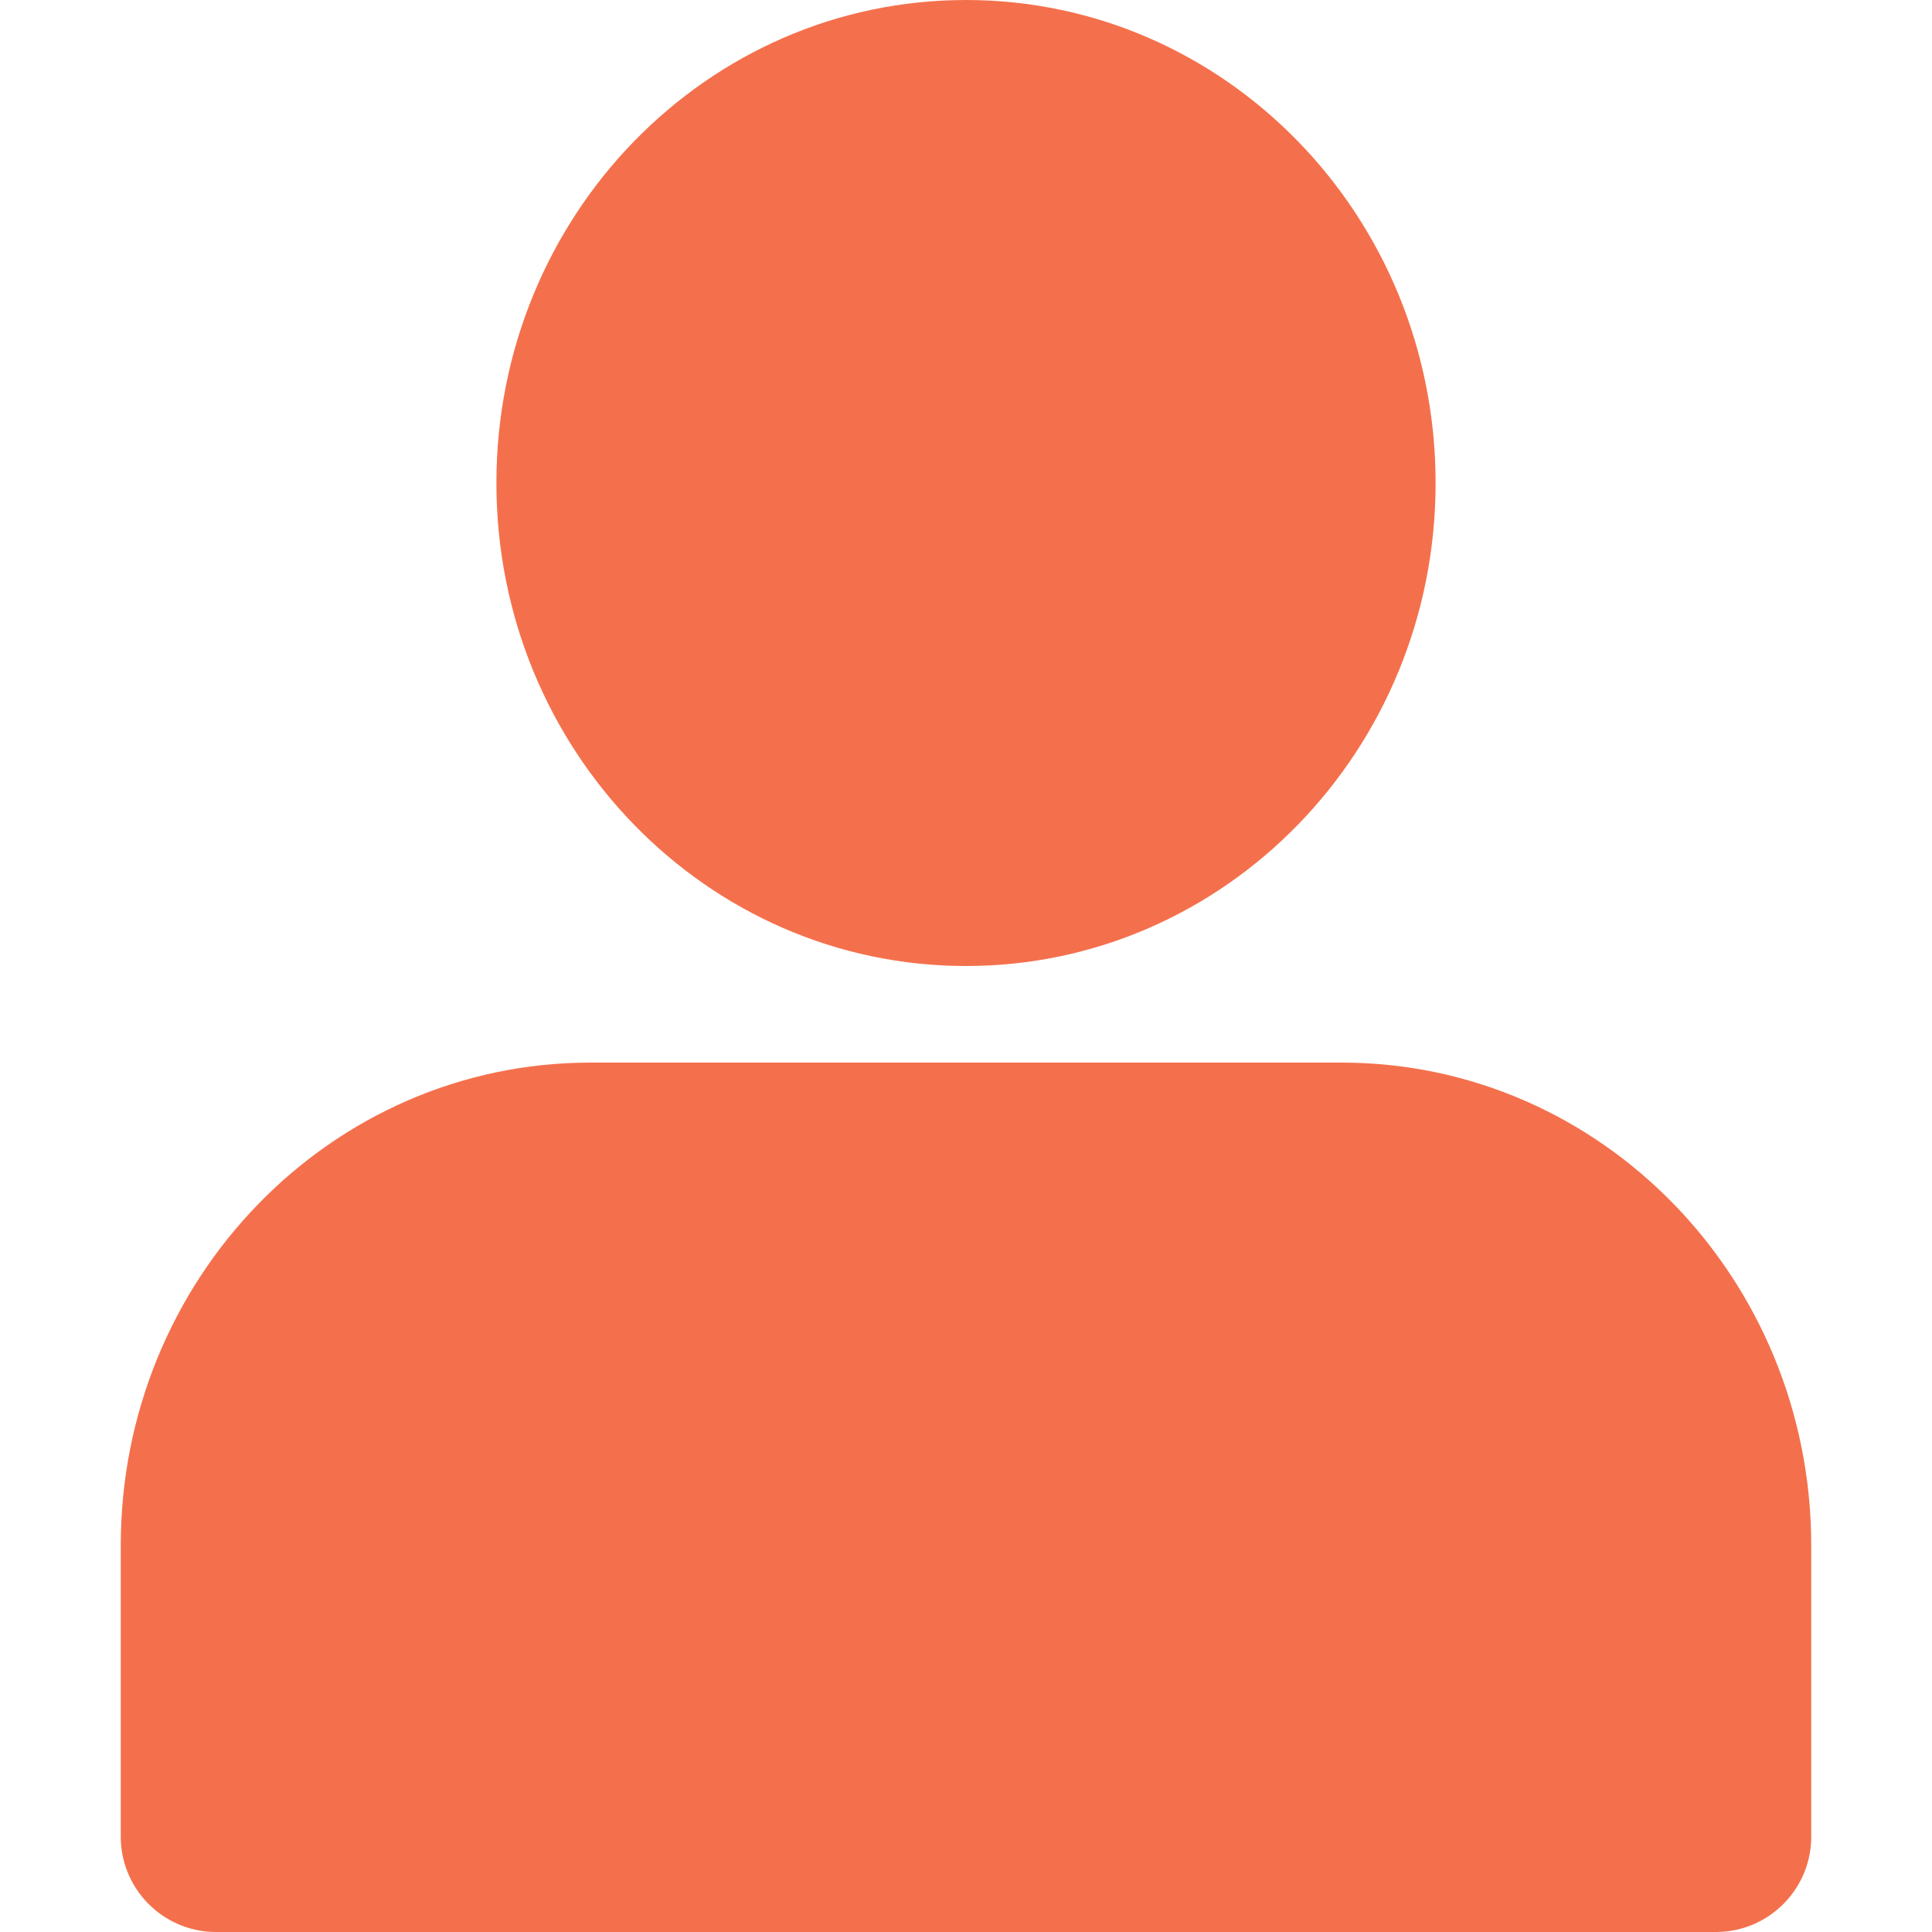
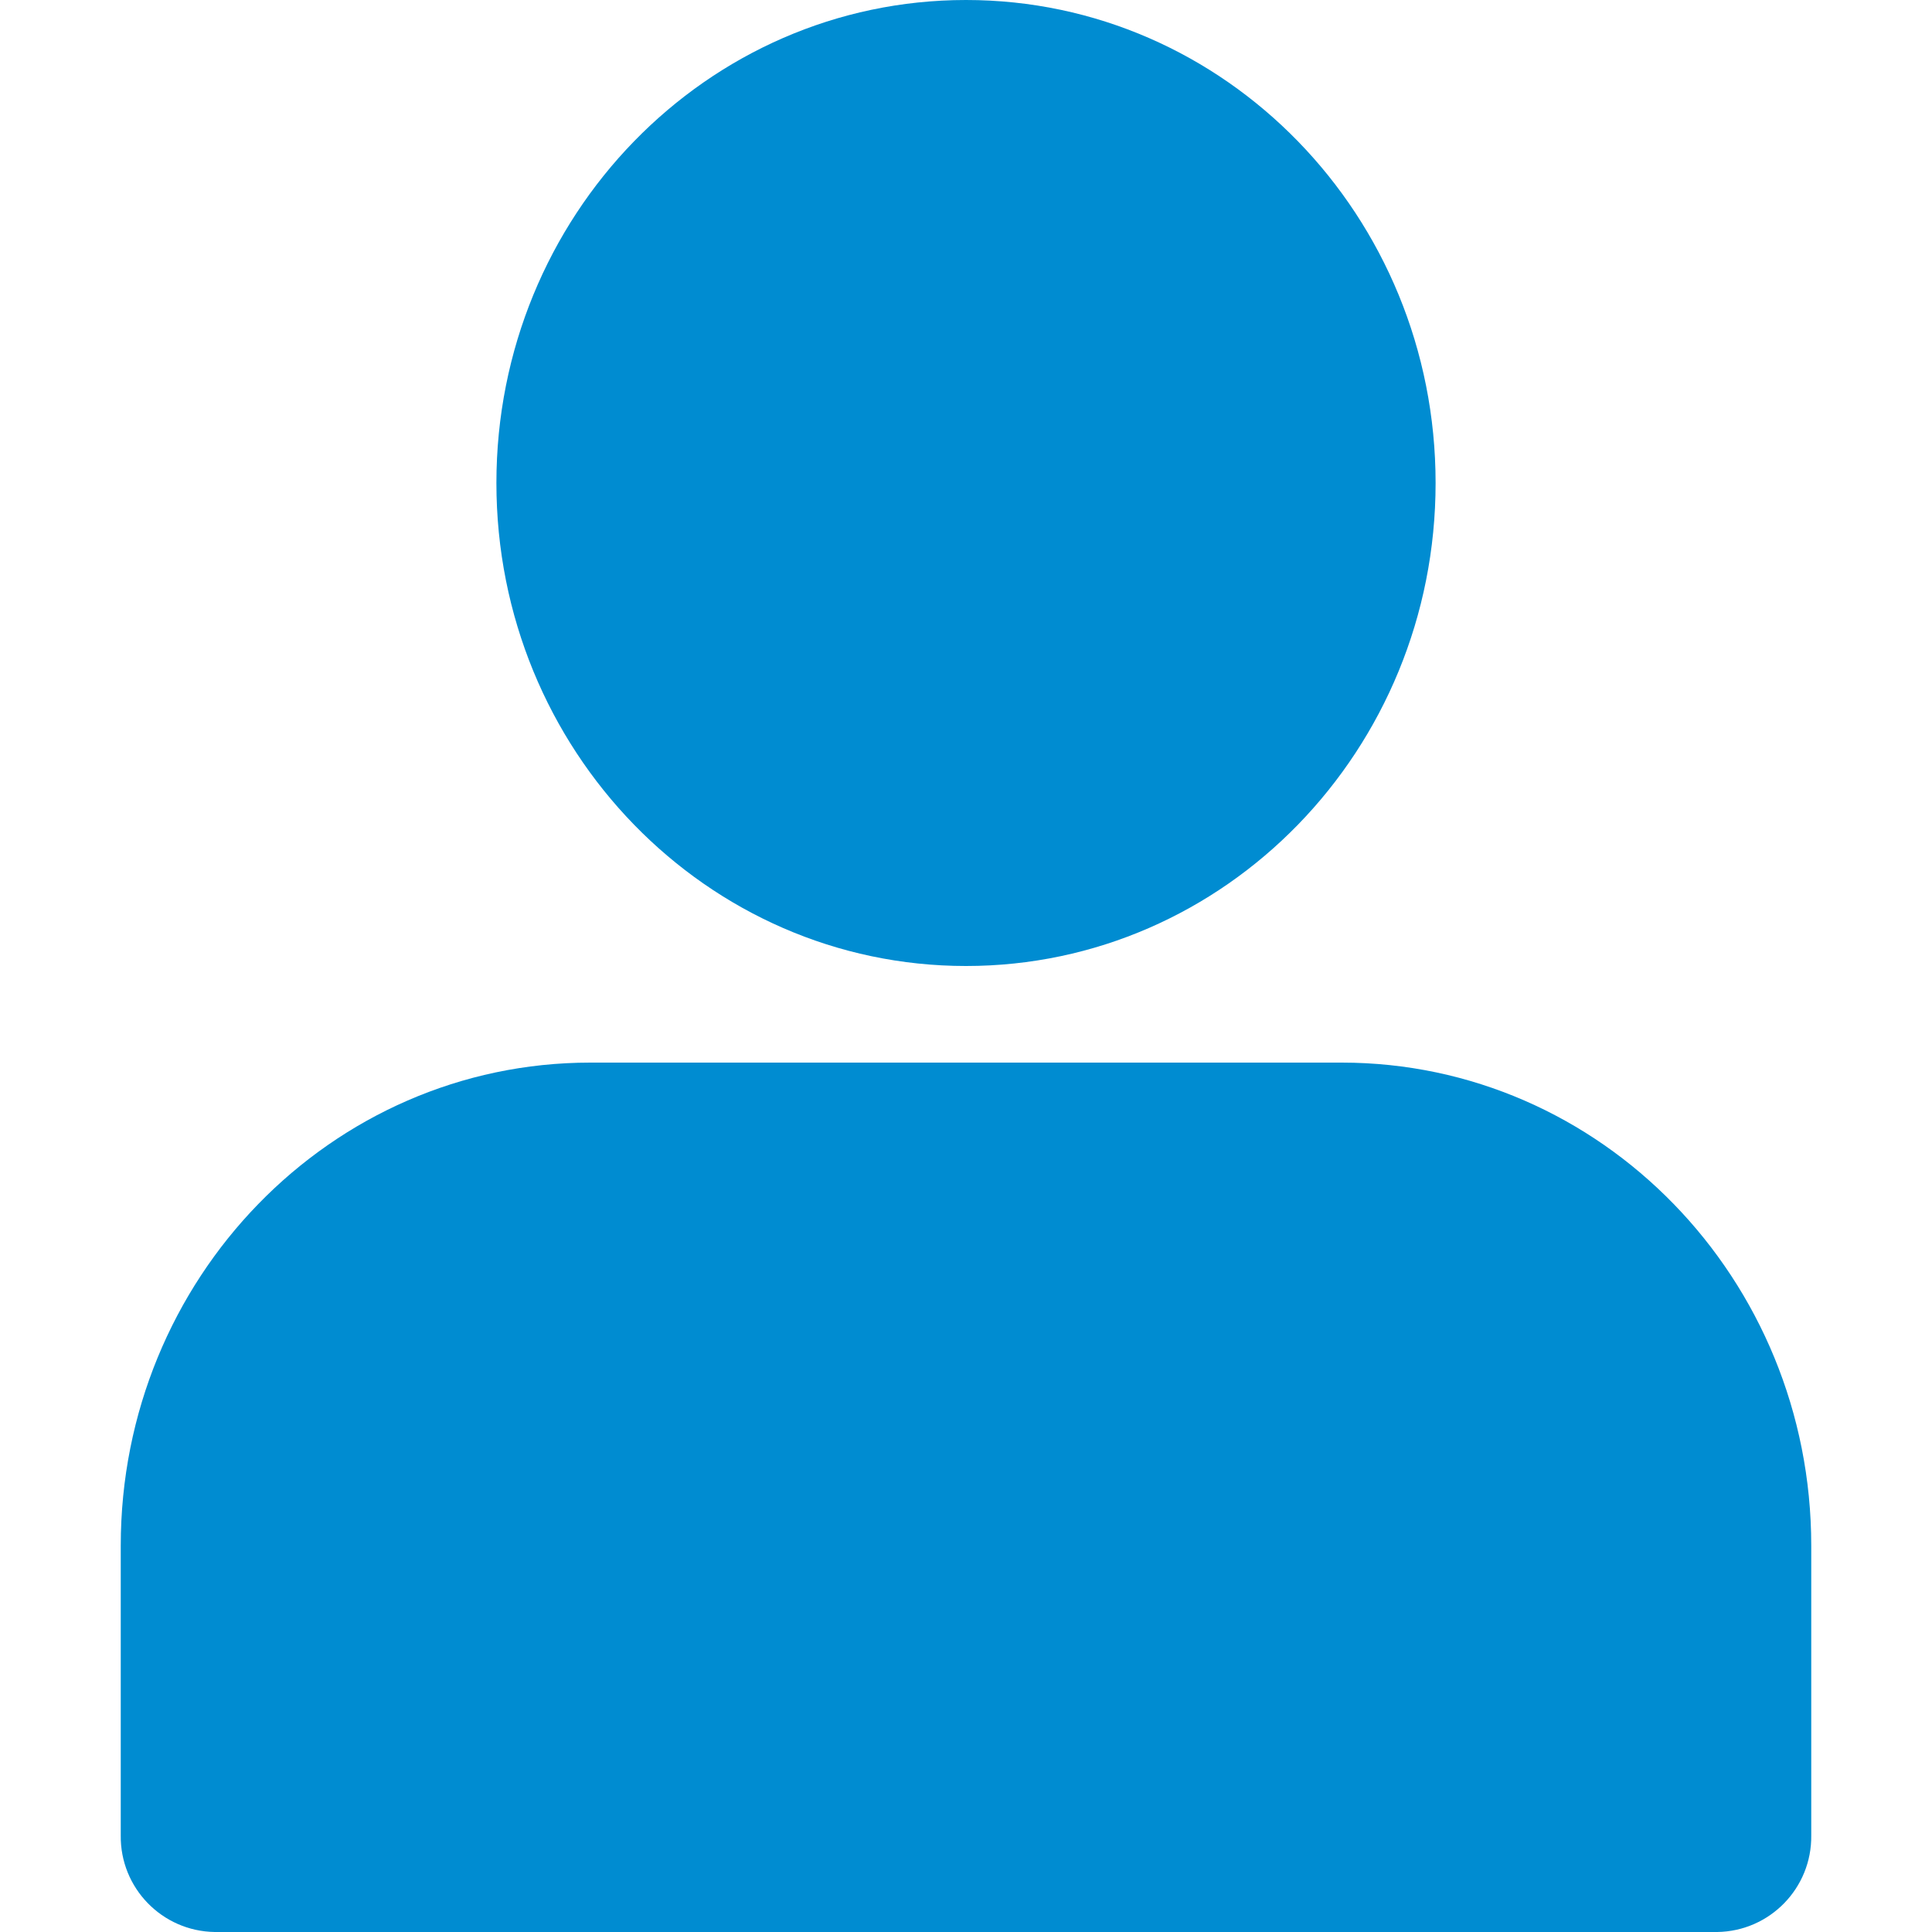
<svg xmlns="http://www.w3.org/2000/svg" xmlns:xlink="http://www.w3.org/1999/xlink" width="16" height="16" viewBox="0 0 16 16">
  <defs>
    <path id="a" d="M15 15.2a.79.79 0 0 1-.778.8H1.778A.79.79 0 0 1 1 15.2v-2.4c0-2.21 1.741-4 3.889-4h6.222c2.148 0 3.889 1.79 3.889 4v2.4zM8 8C5.852 8 4.111 6.21 4.111 4S5.852 0 8 0c2.148 0 3.889 1.79 3.889 4S10.148 8 8 8z" />
  </defs>
-   <use fill="#F4704C" fill-rule="nonzero" xlink:href="#a" />
+   <use fill="#008cd1" fill-rule="nonzero" xlink:href="#a" />
</svg>
